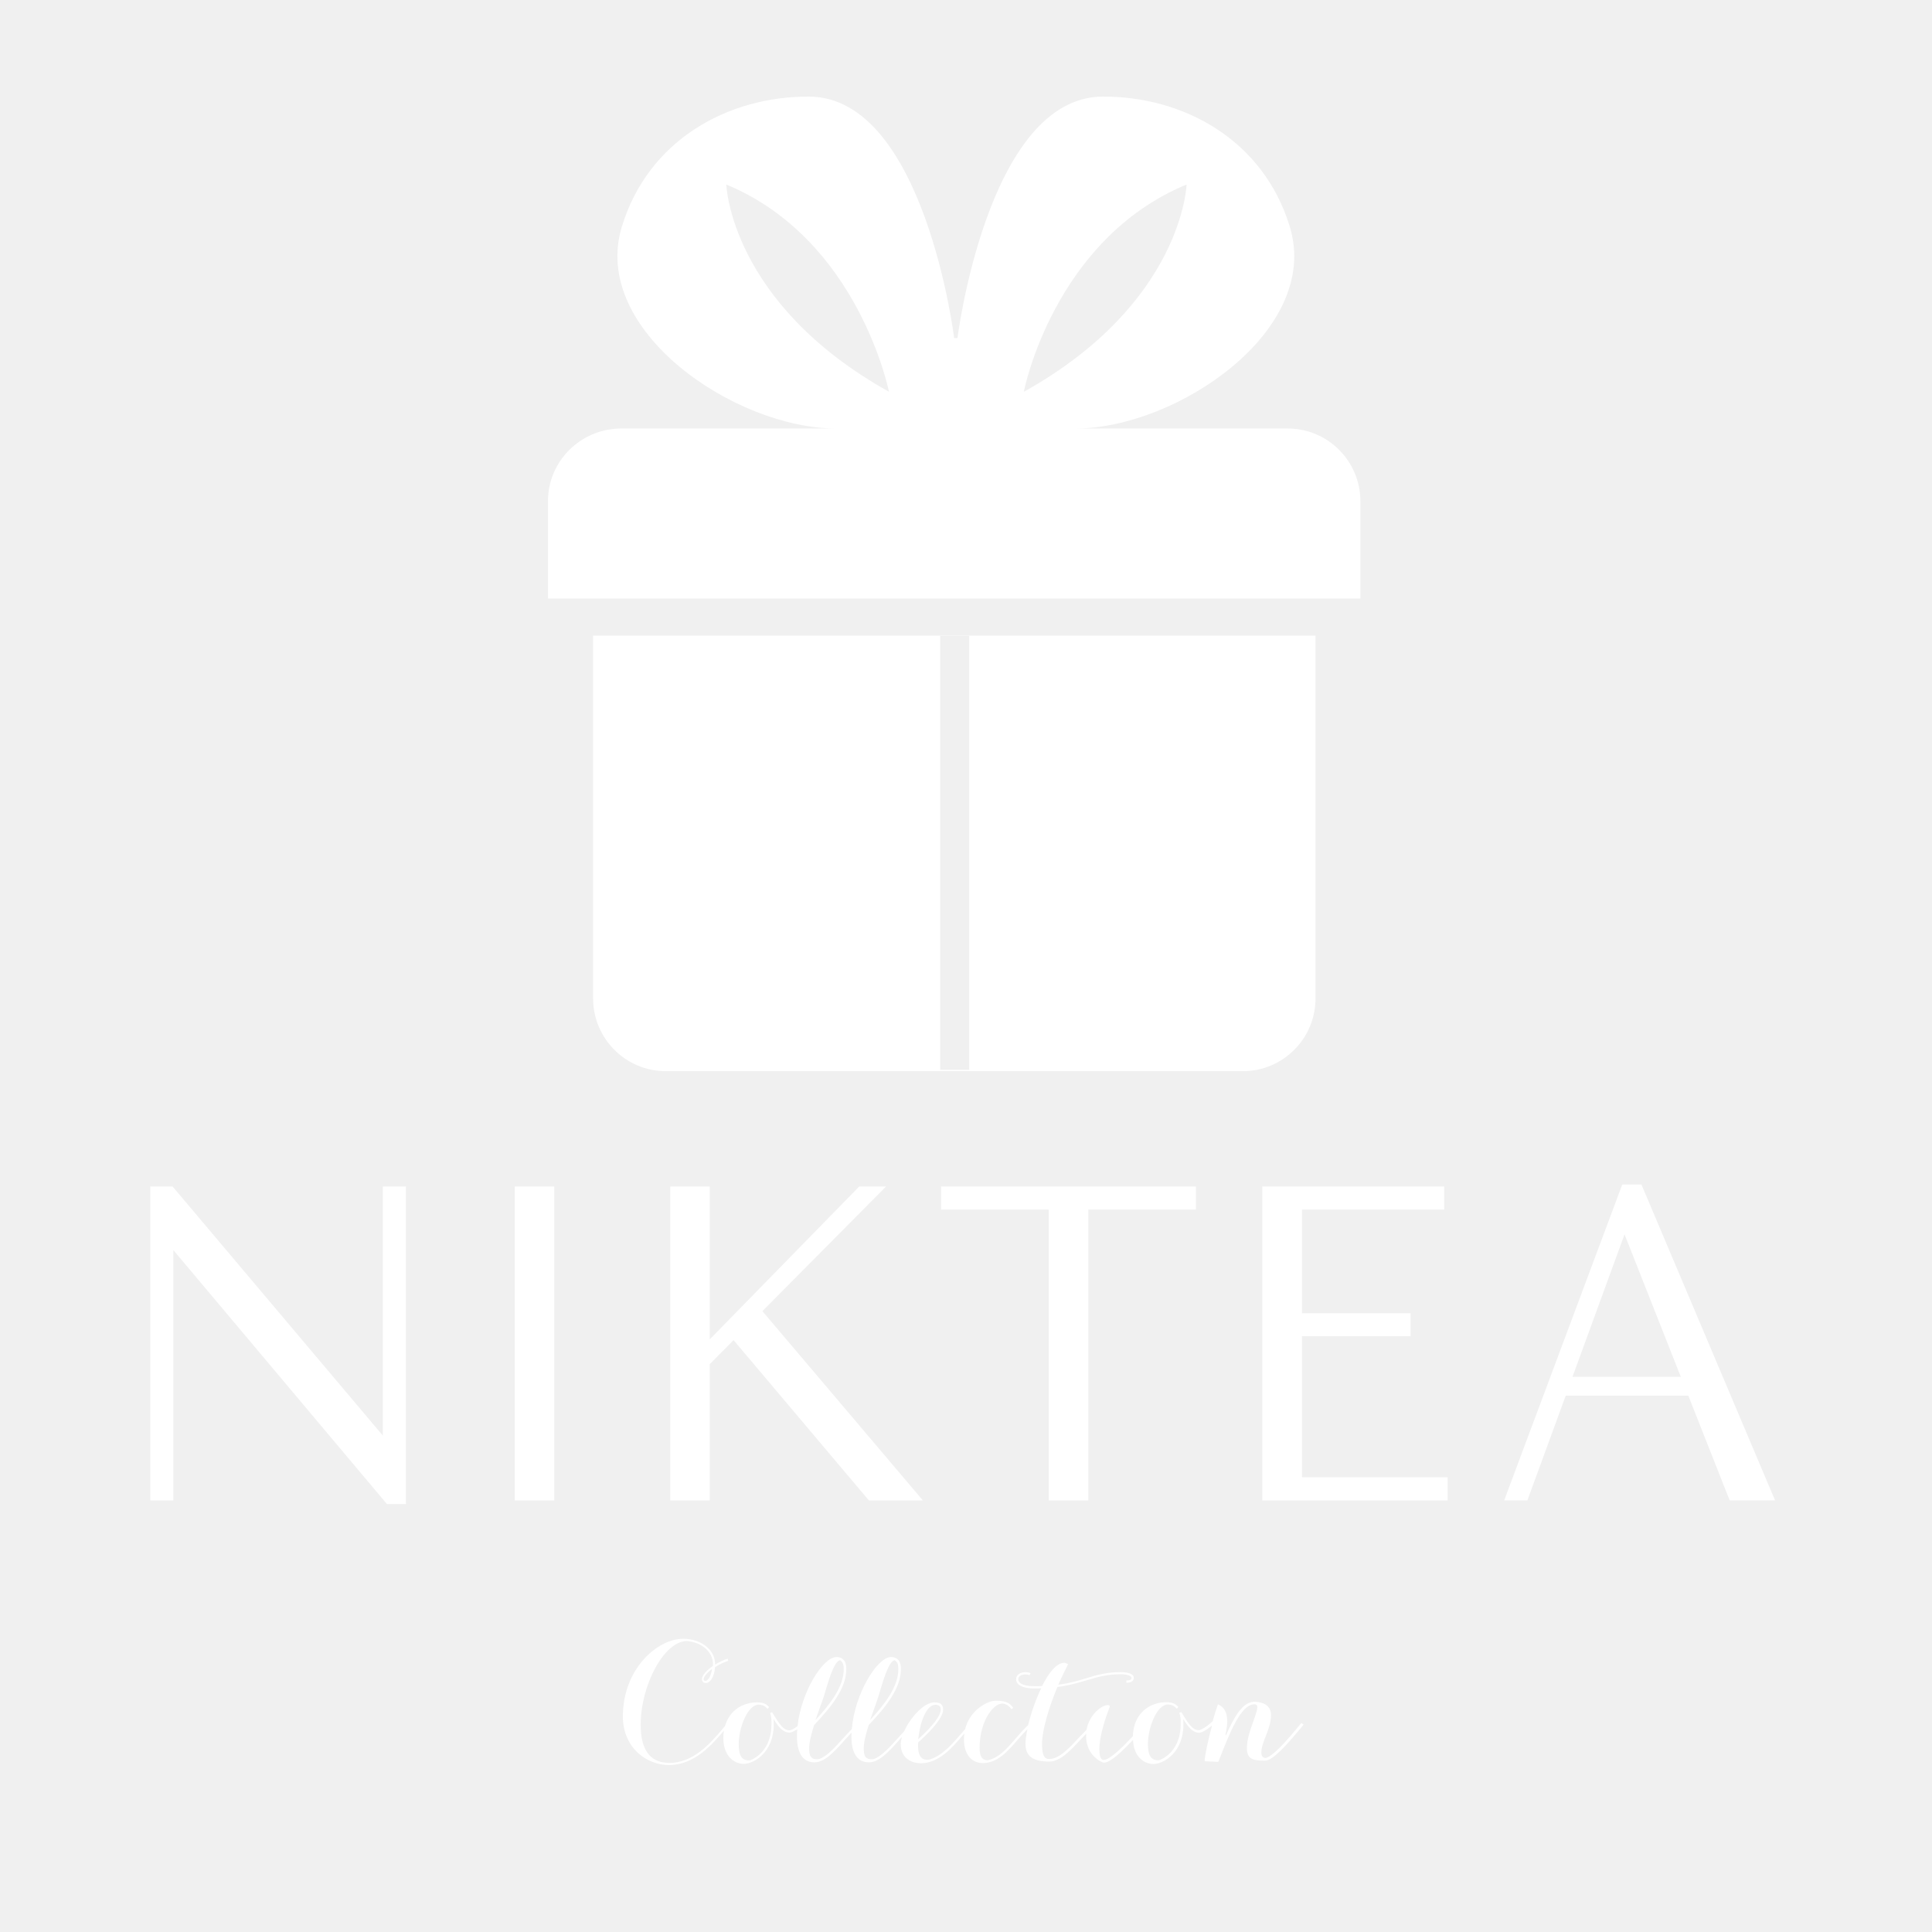
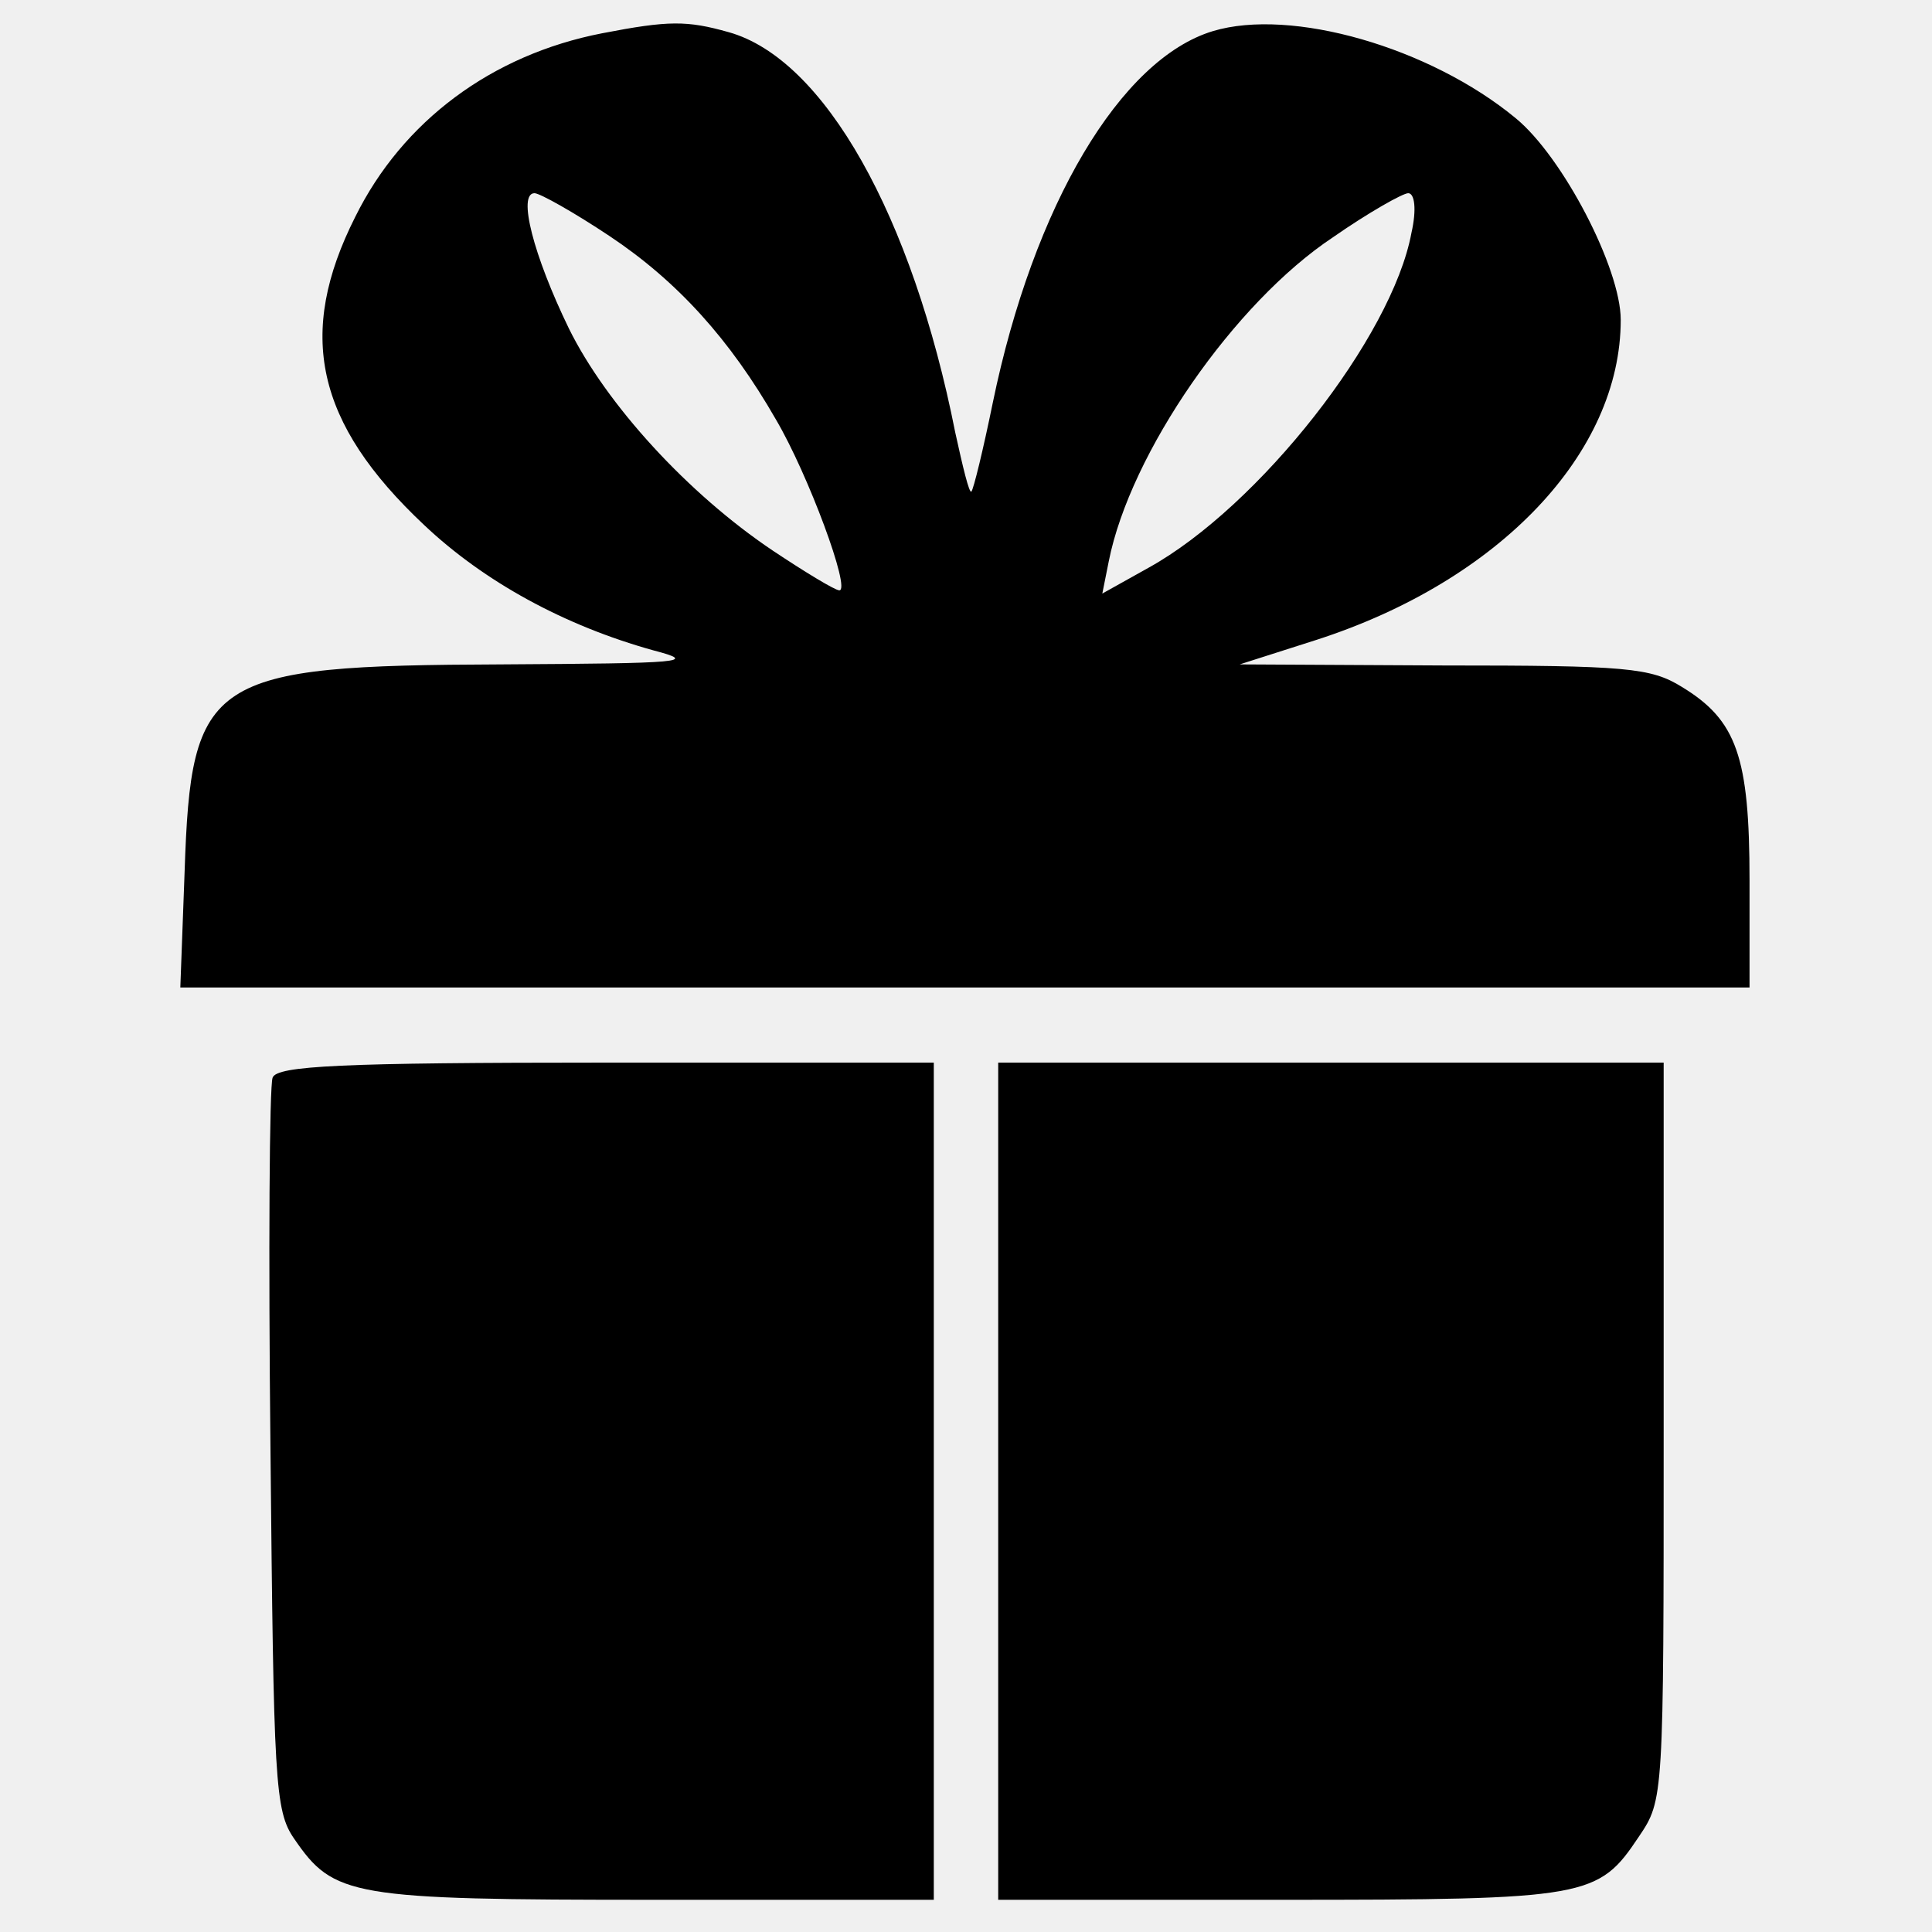
- <svg xmlns="http://www.w3.org/2000/svg" width="180" height="180" viewBox="0 0 180 180" fill="none">
-   <path d="M121.302 124.491H131.42V122.352H121.302V112.696H134.554V110.543H117.606V139.79H134.877V137.637H121.302V124.491Z" fill="white" />
-   <path d="M47.956 139.79H51.638V110.543H47.956V139.79Z" fill="white" />
-   <path d="M82.553 110.543H80.052L66.125 124.787V110.543H62.443V139.79H66.125V127.095L68.346 124.857L80.951 139.79H85.982L71.03 122.155L82.553 110.543Z" fill="white" />
-   <path d="M146.506 128.274L151.354 115.001L156.596 128.274H146.506ZM161.149 139.787H165.379L152.928 110.356H151.143L140.14 139.787H142.304L145.873 130.033H157.298L161.149 139.787Z" fill="white" />
-   <path d="M35.669 133.752L16.08 110.543H14V139.79H16.15V116.468L36.049 140.128H37.82V110.543H35.669V133.752Z" fill="white" />
-   <path d="M87.683 112.696H97.702V139.79H101.398V112.696H111.418V110.543H87.683V112.696Z" fill="white" />
-   <path d="M87.643 159.281C87.643 159.844 86.926 160.787 85.549 162.039C85.689 160.646 86.237 158.83 87.165 158.83C87.6 158.859 87.643 159.056 87.643 159.281ZM83.694 155.509V155.523C83.694 157.127 82.471 158.732 81.066 160.252C81.361 159.407 81.67 158.591 81.853 158.014C82.204 156.86 82.738 154.819 83.343 154.678C83.455 154.735 83.539 154.819 83.609 154.946C83.694 155.129 83.694 155.368 83.694 155.509ZM78.607 155.509V155.523C78.607 157.127 77.384 158.732 75.979 160.252C76.26 159.407 76.583 158.591 76.766 158.014C77.117 156.86 77.651 154.819 78.255 154.678C78.368 154.735 78.452 154.819 78.508 154.946C78.607 155.129 78.607 155.368 78.607 155.509ZM65.734 156.607C65.58 156.607 65.552 156.55 65.552 156.452C65.552 156.241 65.847 155.861 66.338 155.495C66.24 156.269 65.889 156.607 65.734 156.607ZM121.243 160.533L121.131 160.66C120.4 161.547 118.742 163.588 117.927 163.785C117.632 163.785 117.519 163.602 117.519 163.25C117.519 162.279 118.419 161.096 118.419 159.787C118.419 158.704 117.35 158.549 116.845 158.549H116.831C116.831 158.549 116.831 158.549 116.817 158.549C116.788 158.549 116.774 158.549 116.76 158.549V158.563C115.777 158.605 114.962 159.97 114.217 161.688L114.175 161.589C114.329 160.913 114.652 159.351 113.542 158.816C113.542 158.816 113.472 158.746 113.444 158.859C113.303 159.267 113.135 159.802 112.98 160.365C112.249 161.04 111.8 161.195 111.701 161.195C111.097 161.195 110.732 160.618 110.057 159.506L109.874 159.59C110.015 159.97 110.001 160.294 110.001 160.533C110.001 160.576 110.001 160.618 110.001 160.646C110.001 162.631 108.891 163.672 107.991 163.996C107.092 164.052 106.951 163.32 106.951 162.448C106.951 161.026 107.752 158.802 108.82 158.802C109.27 158.83 109.439 158.999 109.551 159.112C109.579 159.14 109.607 159.168 109.65 159.196L109.776 159.027C109.762 159.013 109.734 158.985 109.706 158.957C109.565 158.816 109.326 158.591 108.666 158.591C107.148 158.591 105.616 159.576 105.546 161.758C104.689 162.673 103.41 163.968 102.834 163.968C102.707 163.968 102.426 163.954 102.426 162.94C102.426 162.152 102.707 160.773 103.396 159.013C103.396 159.013 103.424 158.859 103.213 158.859C102.665 158.859 101.485 159.717 101.232 161.153C100.993 161.392 100.74 161.659 100.473 161.941C99.63 162.856 98.674 163.883 97.747 163.883C97.199 163.883 97.086 163.334 97.086 162.434C97.086 161.308 97.662 159.196 98.52 157.17C99.672 157.029 100.515 156.761 101.288 156.536C102.272 156.241 103.129 155.987 104.394 155.987C105.054 155.987 105.42 156.156 105.42 156.311C105.42 156.438 105.363 156.564 104.942 156.564V156.775C105.11 156.775 105.63 156.775 105.63 156.311C105.63 155.917 104.998 155.79 104.394 155.79C103.087 155.79 102.173 156.058 101.218 156.353C100.487 156.578 99.686 156.818 98.604 156.958C98.829 156.438 99.082 155.903 99.335 155.41L99.517 155.044C99.377 154.974 99.194 154.918 99.18 154.918H99.166C98.449 154.918 97.704 155.847 97.086 157.085C96.861 157.099 96.623 157.099 96.37 157.099C95.259 157.099 94.866 156.775 94.866 156.466C94.866 156.311 94.936 156.184 95.077 156.114C95.344 155.945 95.779 156.001 95.92 156.072L96.018 155.889C95.821 155.776 95.302 155.734 94.978 155.931C94.781 156.044 94.669 156.227 94.669 156.466C94.669 156.663 94.796 157.31 96.384 157.31C96.594 157.31 96.805 157.31 97.002 157.296C96.482 158.38 96.046 159.647 95.793 160.716C95.386 161.096 95.02 161.519 94.655 161.941C93.84 162.884 93.053 163.799 92.027 163.996C91.423 164.01 91.268 163.503 91.268 162.842C91.268 160.21 92.688 158.535 93.517 158.732C93.924 158.844 94.093 159.041 94.234 159.239L94.402 159.126C94.135 158.718 93.77 158.45 92.8 158.45C91.929 158.45 90.341 159.379 89.919 161.096C89.779 161.251 89.624 161.434 89.456 161.631C88.739 162.462 87.797 163.56 86.631 163.925C85.76 164.108 85.535 163.419 85.535 162.673C85.535 162.574 85.535 162.462 85.549 162.335C87.081 160.956 87.868 159.928 87.868 159.281C87.868 158.802 87.615 158.605 87.052 158.605C86.083 158.605 84.818 160.013 84.242 161.293C84.045 161.505 83.848 161.716 83.666 161.927C82.851 162.828 82.12 163.63 81.417 163.883C80.546 164.01 80.476 163.489 80.476 162.87C80.476 162.307 80.672 161.519 80.939 160.716C82.499 159.07 83.933 157.324 83.933 155.523V155.509C83.933 155.354 83.933 155.086 83.82 154.847C83.68 154.552 83.399 154.383 83.019 154.383C81.726 154.383 79.632 157.803 79.365 161.082C79.099 161.364 78.832 161.645 78.579 161.927C77.763 162.828 77.047 163.63 76.33 163.883C75.459 164.01 75.388 163.489 75.388 162.87C75.388 162.307 75.599 161.519 75.852 160.716C77.412 159.07 78.846 157.324 78.846 155.523V155.509C78.846 155.354 78.846 155.086 78.733 154.847C78.593 154.552 78.311 154.383 77.932 154.383C76.667 154.383 74.644 157.634 74.306 160.829C73.899 161.125 73.646 161.209 73.576 161.209C72.971 161.209 72.606 160.632 71.931 159.52L71.749 159.604C71.889 159.985 71.875 160.308 71.875 160.548C71.875 160.59 71.875 160.632 71.875 160.66C71.875 162.645 70.765 163.686 69.866 164.01C68.966 164.066 68.826 163.334 68.826 162.462C68.826 161.04 69.627 158.816 70.695 158.816C71.145 158.844 71.313 159.013 71.426 159.126C71.454 159.154 71.482 159.182 71.524 159.21L71.65 159.042C71.636 159.027 71.608 158.999 71.58 158.971C71.44 158.83 71.201 158.605 70.54 158.605C69.261 158.605 67.983 159.295 67.547 160.815C67.449 160.928 67.336 161.054 67.224 161.195C66.184 162.405 64.61 164.249 62.333 164.249C62.277 164.249 62.221 164.249 62.165 164.235C60.394 164.151 59.691 162.785 59.691 160.688C59.691 157.029 61.856 152.905 63.992 152.891C65.523 153.018 66.423 154.031 66.423 155.002C66.423 155.072 66.423 155.143 66.423 155.213C65.819 155.621 65.397 156.1 65.397 156.438C65.397 156.578 65.453 156.804 65.79 156.804C66.114 156.804 66.549 156.297 66.62 155.326C66.971 155.101 67.392 154.875 67.856 154.735L67.786 154.538C67.378 154.664 66.985 154.861 66.62 155.087V155.016C66.62 153.707 65.313 152.68 63.64 152.68C61.294 152.68 58.033 155.438 58.033 159.914C58.033 162.856 60.254 164.446 62.333 164.446C64.708 164.446 66.381 162.49 67.378 161.322C67.406 161.293 67.435 161.265 67.449 161.237C67.406 161.462 67.392 161.688 67.392 161.941C67.392 163.574 68.376 164.334 69.29 164.334C70.259 164.334 72.086 163.25 72.086 160.674C72.086 160.646 72.086 160.604 72.086 160.562C72.086 160.449 72.086 160.308 72.072 160.153C72.55 160.928 72.957 161.42 73.576 161.42C73.688 161.42 73.927 161.336 74.278 161.11C74.264 161.322 74.25 161.533 74.25 161.758C74.25 163.348 74.812 164.193 75.88 164.193C76.836 164.193 77.721 163.222 78.733 162.082C78.93 161.856 79.127 161.645 79.337 161.42C79.337 161.533 79.323 161.645 79.323 161.758C79.323 163.348 79.885 164.193 80.954 164.193C81.909 164.193 82.794 163.222 83.806 162.082C83.876 161.997 83.961 161.913 84.031 161.828C83.961 162.068 83.919 162.293 83.919 162.49C83.919 163.799 84.902 164.277 85.816 164.277C87.474 164.277 88.767 162.771 89.61 161.772C89.694 161.673 89.765 161.589 89.849 161.505C89.835 161.673 89.807 161.842 89.807 162.025C89.807 163.405 90.481 164.263 91.578 164.263C92.941 164.263 93.896 163.151 94.824 162.082C95.119 161.744 95.414 161.406 95.723 161.096C95.611 161.645 95.54 162.124 95.54 162.462C95.54 163.616 96.229 164.122 97.761 164.122C98.787 164.122 99.77 163.053 100.642 162.11C100.838 161.899 101.021 161.702 101.204 161.519C101.204 161.589 101.19 161.673 101.19 161.758C101.19 163.503 102.609 164.221 102.848 164.221C103.452 164.221 104.492 163.236 105.56 162.096C105.616 163.644 106.572 164.348 107.457 164.348C108.427 164.348 110.254 163.264 110.254 160.688C110.254 160.66 110.254 160.618 110.254 160.576C110.254 160.463 110.254 160.322 110.24 160.167C110.732 160.942 111.125 161.434 111.743 161.434C111.898 161.434 112.305 161.279 112.924 160.759C112.544 162.166 112.221 163.686 112.235 164.094C112.741 164.108 113.5 164.151 113.5 164.151L113.584 163.954C114.582 161.42 115.608 158.788 116.873 158.788C117.041 158.788 117.083 158.859 117.098 158.873C117.238 159.07 117.013 159.675 116.788 160.322C116.521 161.068 116.17 162.011 116.17 162.87C116.17 163.869 116.69 164.038 117.856 164.038C118.601 164.038 119.964 162.49 121.342 160.815L121.454 160.674L121.243 160.533Z" fill="white" />
-   <path d="M51.054 46.691V55.767H126.743V46.691C126.743 42.96 123.704 39.922 119.974 39.922H100.205C109.59 39.922 123.127 30.807 120.166 21.115C117.705 13.039 110.282 8.962 102.705 9C92.013 9.077 89.206 31.499 89.206 31.499H88.898C88.898 31.499 86.129 9.077 75.399 9C67.822 8.962 60.399 13.039 57.938 21.115C54.977 30.768 68.476 39.922 77.899 39.922H57.823C54.092 39.96 51.054 42.96 51.054 46.691ZM110.551 17.192C110.551 17.192 110.205 28.23 95.398 36.499C95.359 36.499 98.167 22.307 110.551 17.192ZM67.668 17.192C80.014 22.307 82.822 36.499 82.822 36.499C68.014 28.23 67.668 17.192 67.668 17.192Z" fill="white" />
-   <path fill-rule="evenodd" clip-rule="evenodd" d="M115.795 99.799H62.028C58.297 99.799 55.259 96.76 55.259 93.03V59.224H122.563V93.03C122.563 96.76 119.525 99.799 115.795 99.799ZM90.299 59.248H87.593V99.67H90.299V59.248Z" fill="white" />
+ <svg xmlns="http://www.w3.org/2000/svg" version="1.0" width="180pt" height="180pt" viewBox="0 0 180 180" preserveAspectRatio="xMidYMid meet">
+   <g transform="translate(0,180) scale(0.1,-0.1)" fill="#000000" stroke="none">
+     <path d="M561 1769 c-103 -20 -186 -82 -230 -171 -55 -109 -37 -192 64 -287 56 -53 131 -94 214 -117 42 -11 28 -12 -142 -13 -273 -1 -289 -12 -295 -193 l-4 -108 731 0 731 0 0 100 c0 115 -12 149 -63 180 -29 18 -52 20 -222 20 l-190 1 72 23 c170 55 283 174 283 298 0 48 -54 152 -98 188 -80 66 -209 103 -282 81 -86 -26 -167 -162 -205 -346 -9 -44 -18 -81 -20 -83 -2 -2 -8 23 -15 55 -40 202 -122 348 -211 373 -39 11 -56 11 -118 -1z m7 -189 c63 -42 112 -96 155 -171 30 -51 70 -159 59 -159 -4 0 -32 17 -62 37 -79 53 -155 136 -190 207 -33 68 -48 126 -32 126 5 0 37 -18 70 -40z m747 3 c-18 -97 -142 -255 -245 -312 l-43 -24 6 30 c20 101 117 241 209 302 33 23 65 41 70 41 6 0 8 -15 3 -37z" />
+     <path d="M254 796 c-3 -7 -4 -163 -2 -347 3 -309 4 -336 22 -362 37 -54 52 -57 336 -57 l260 0 0 390 0 390 -305 0 c-248 0 -307 -3 -311 -14z" />
+     <path d="M930 420 l0 -390 263 0 c287 0 296 2 334 59 23 34 23 36 23 377 l0 344 -310 0 -310 0 0 -390z" />
+   </g>
</svg>
